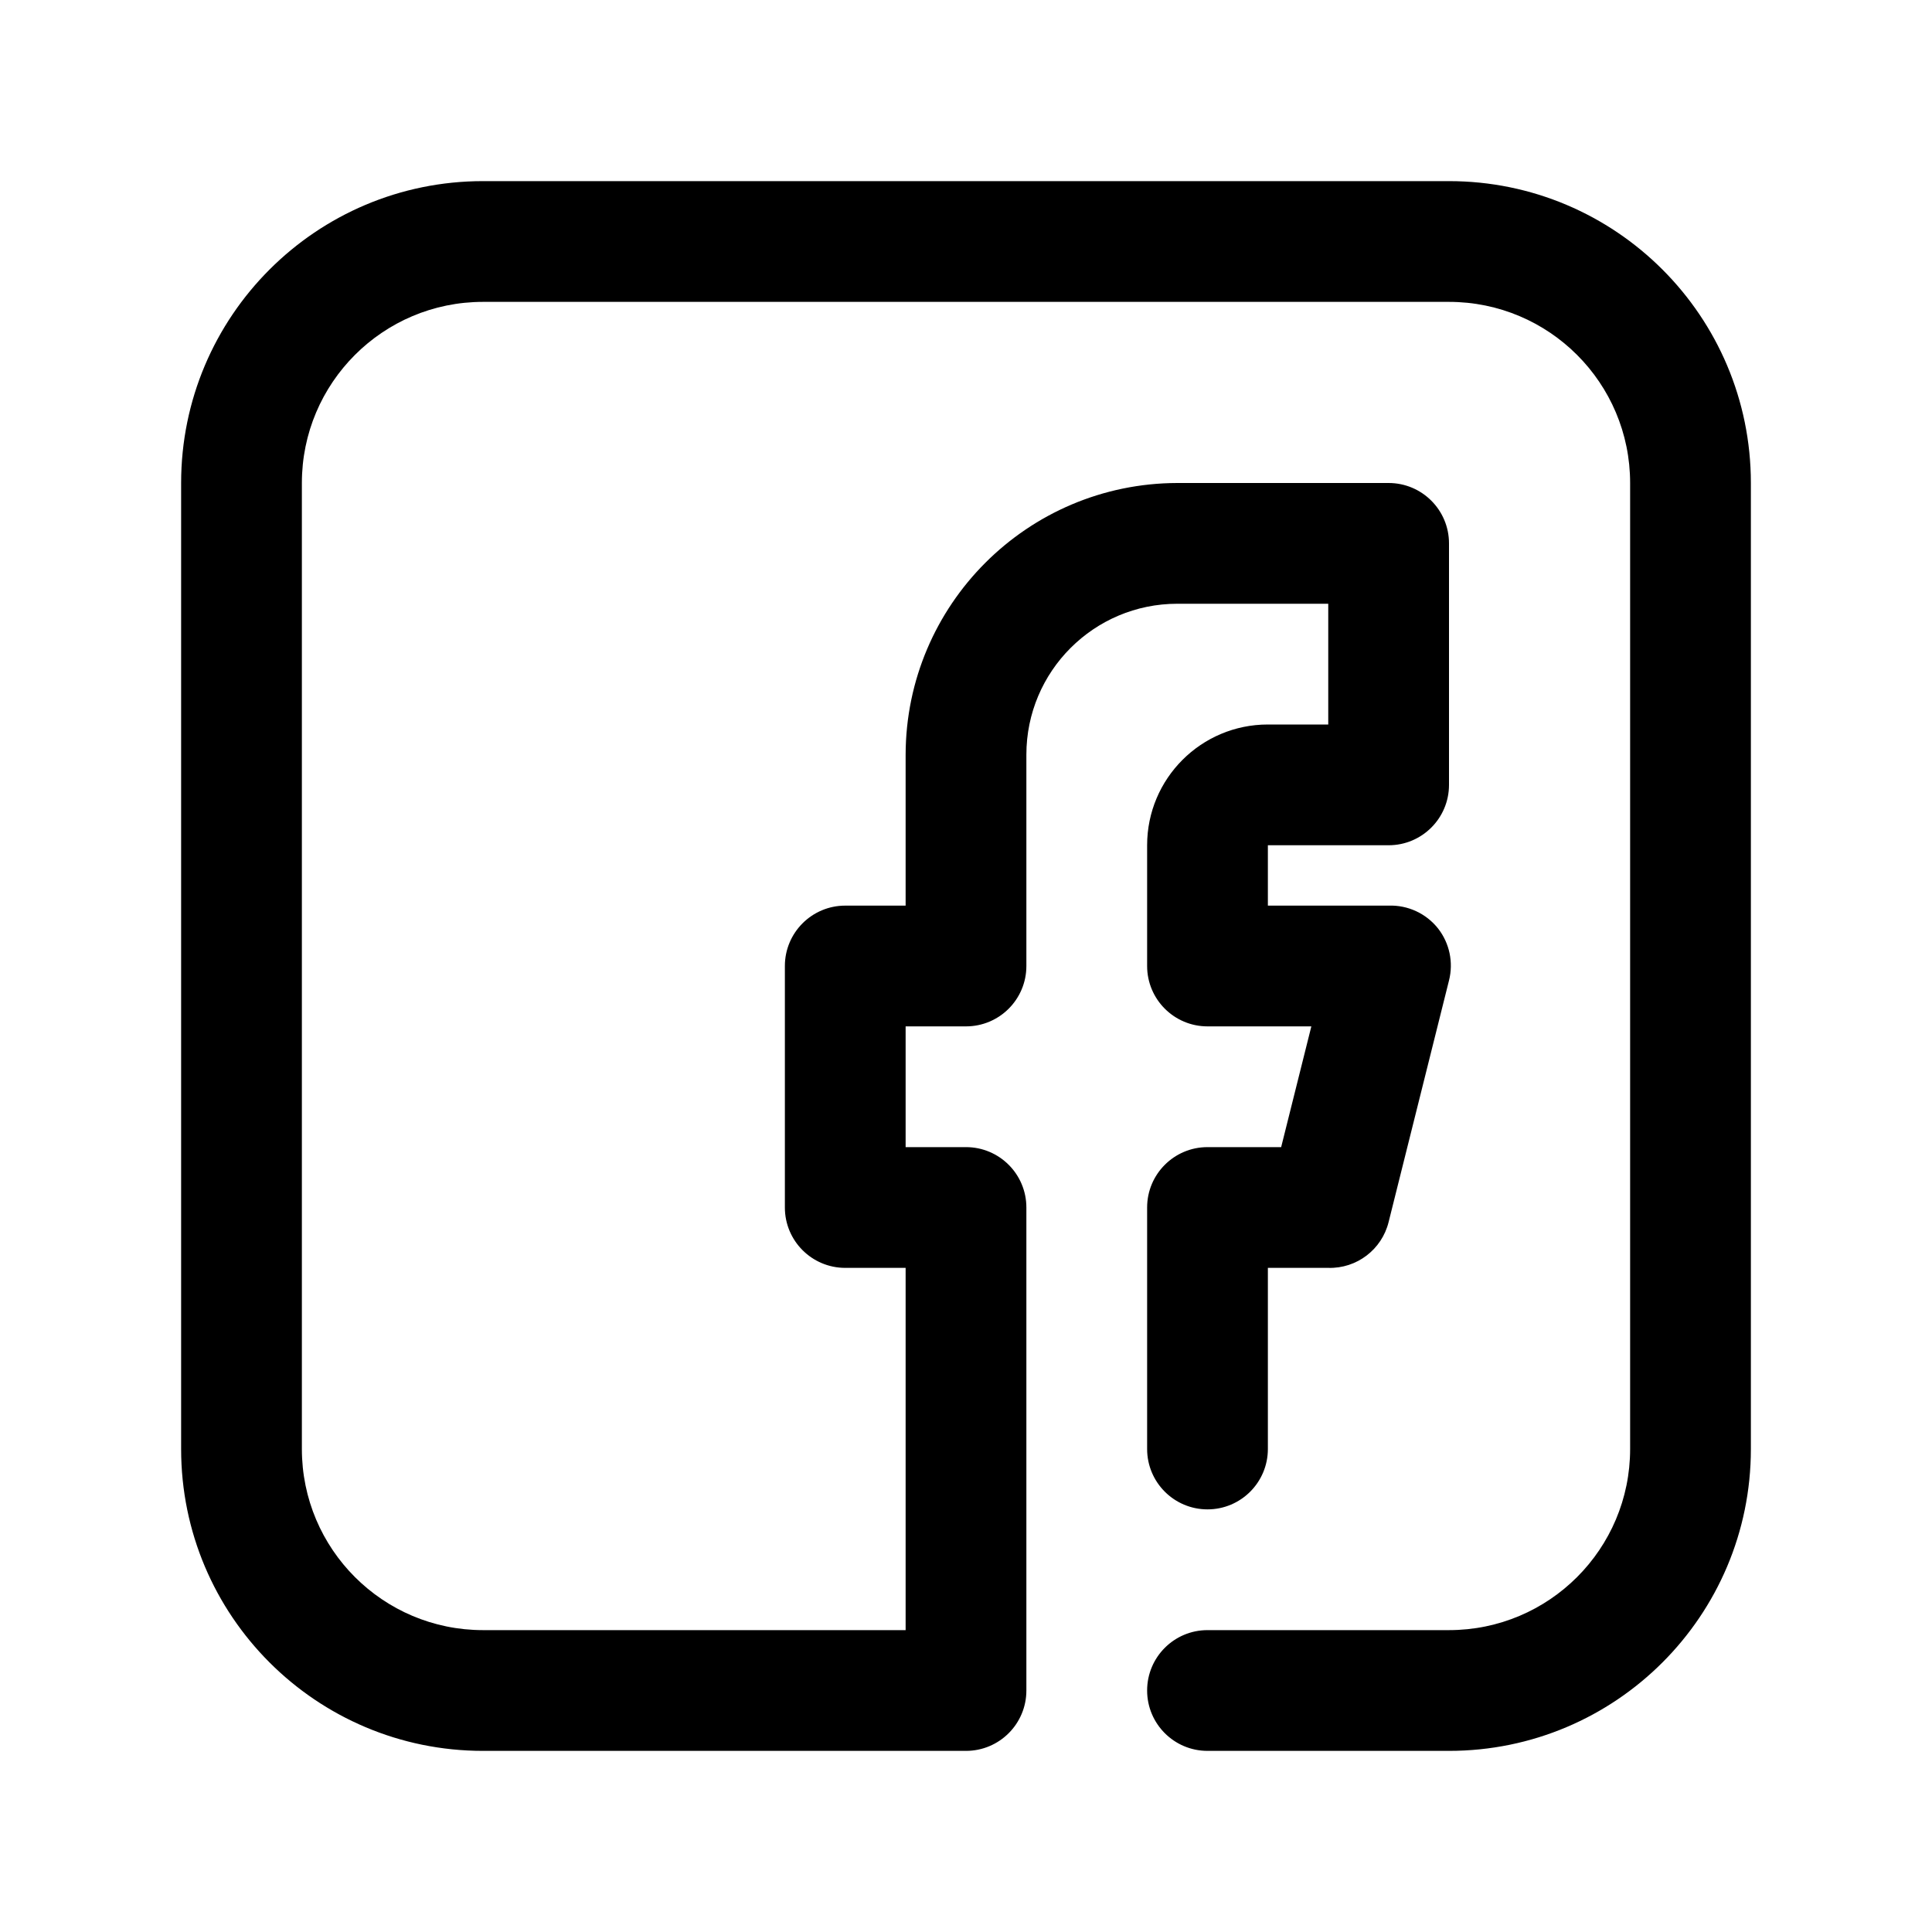
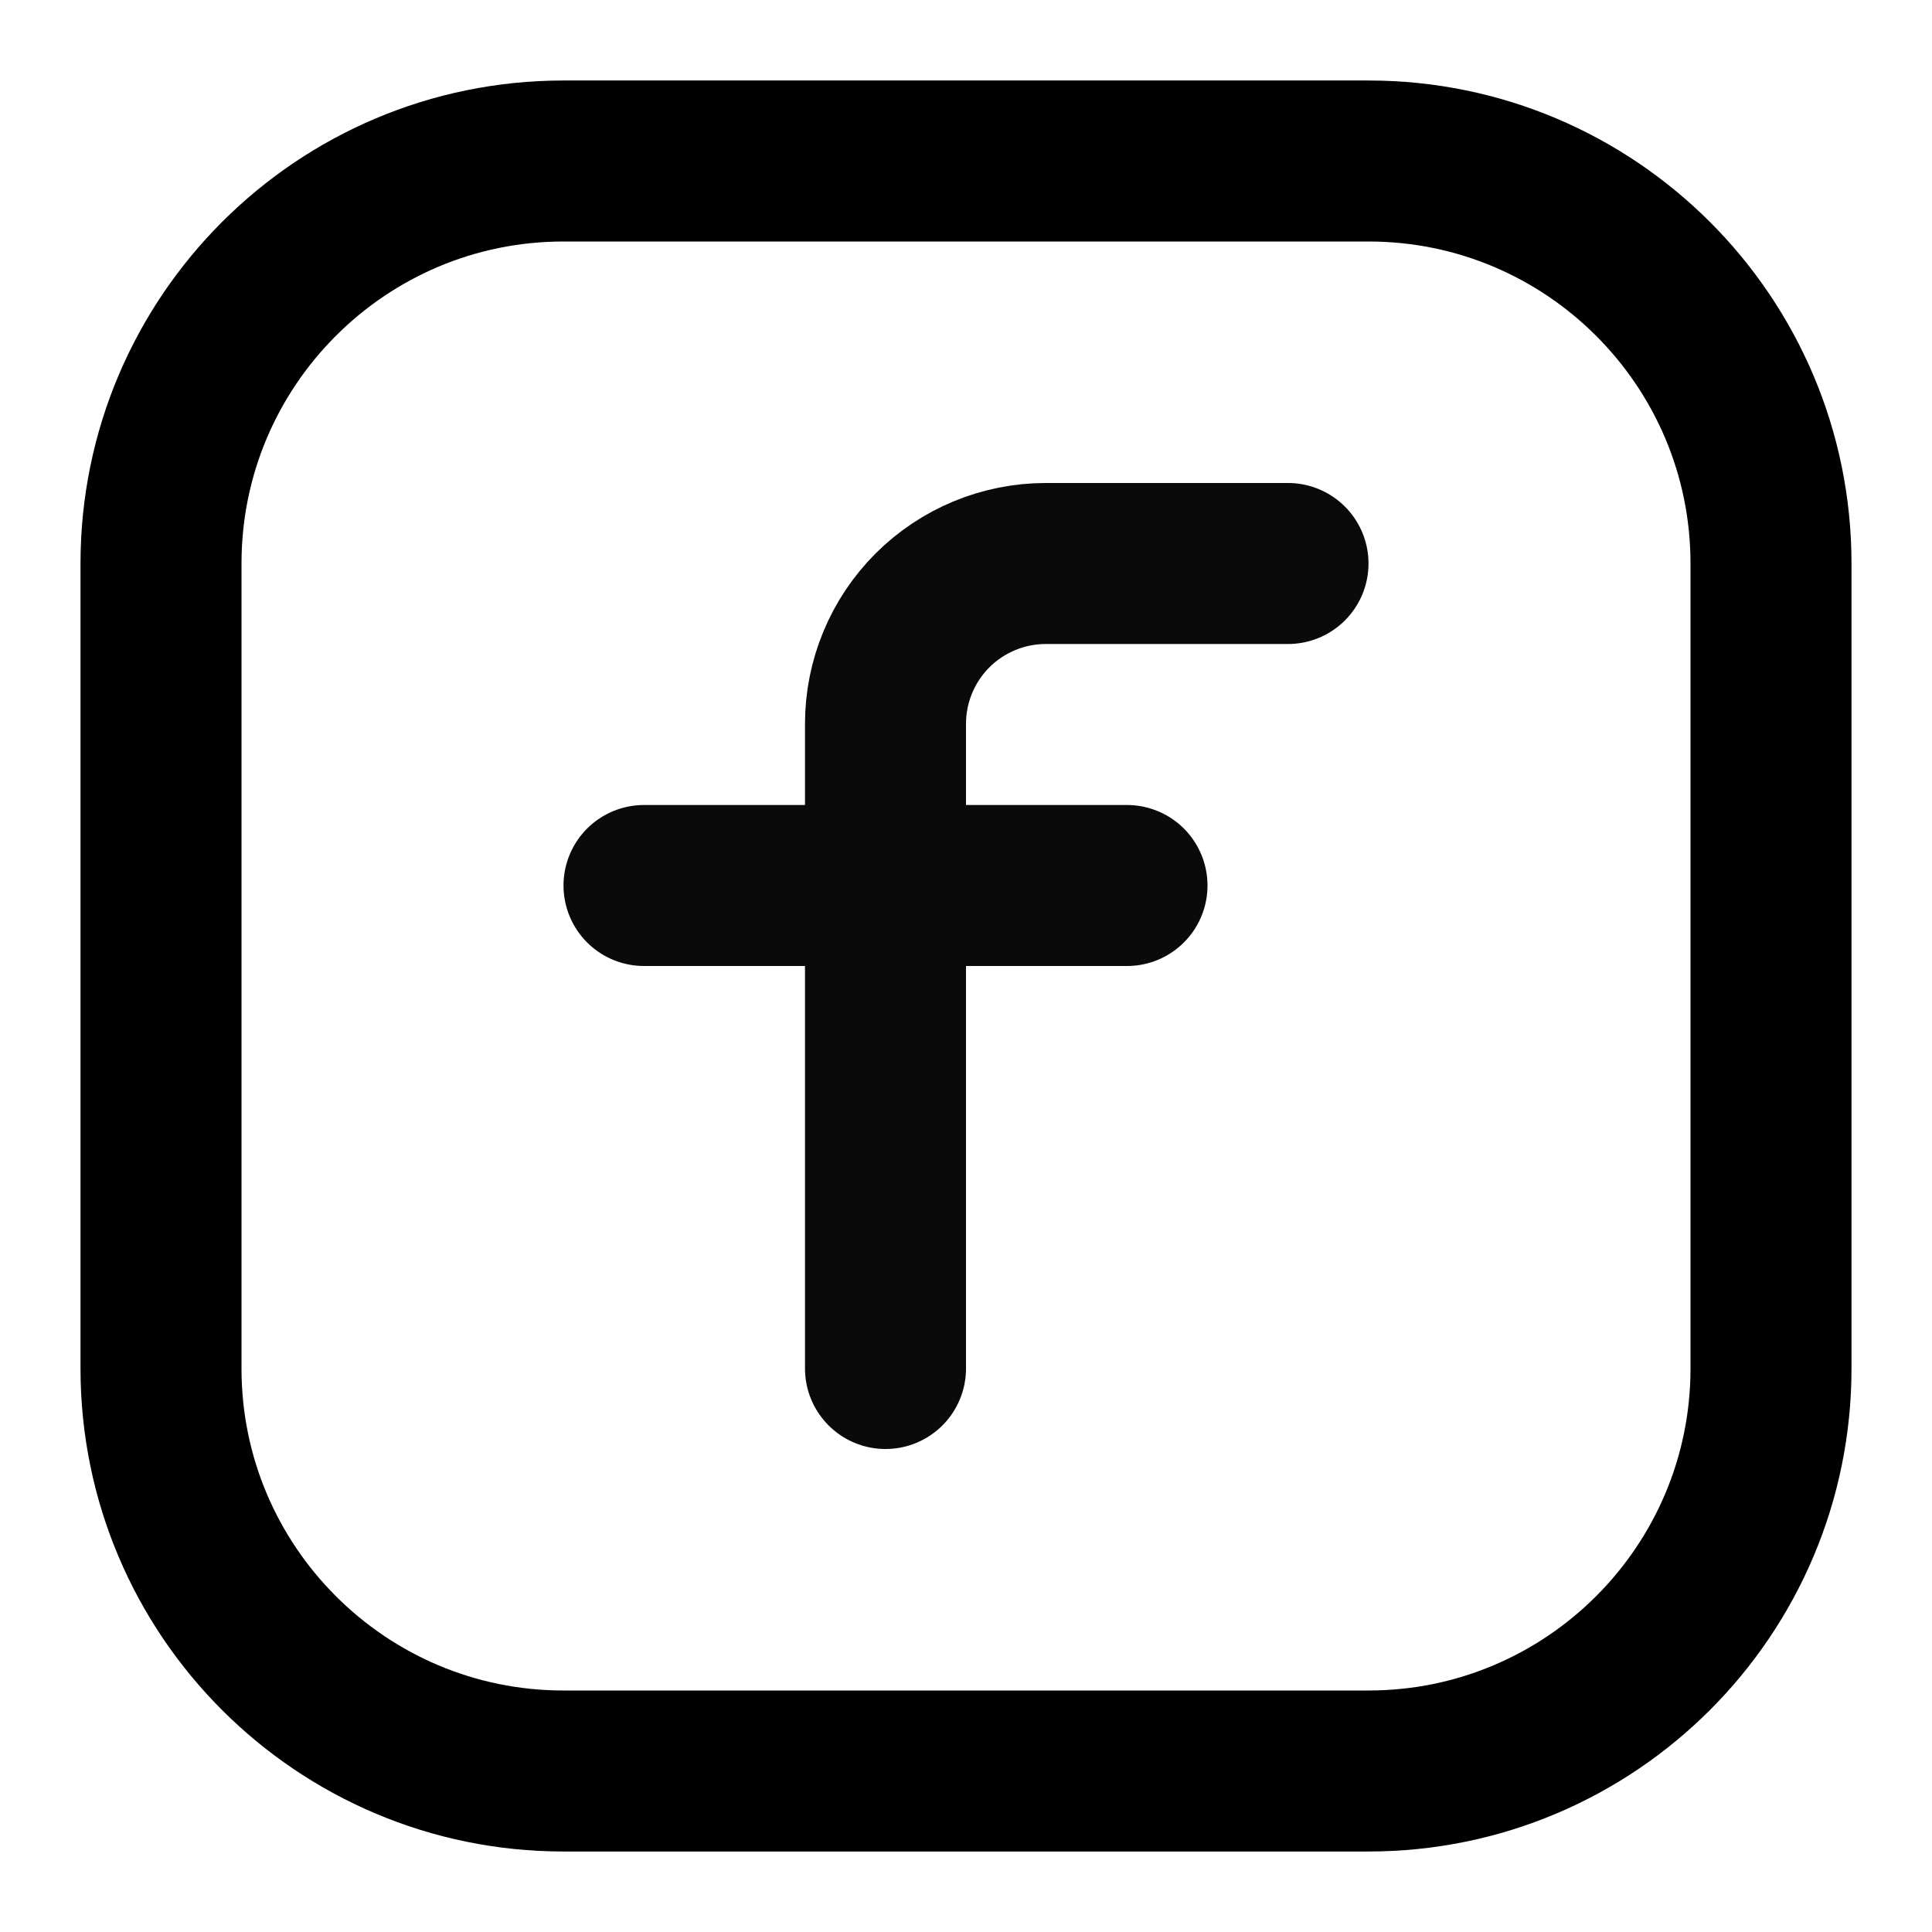
- <svg xmlns="http://www.w3.org/2000/svg" viewBox="0 0 32 32">
-   <g data-name="facebook fb face book" id="facebook_fb_face_book">
-     <path d="M24,3H8A5,5,0,0,0,3,8V24a5,5,0,0,0,5,5h8a1,1,0,0,0,1-1V20a1,1,0,0,0-1-1H15V17h1a1,1,0,0,0,1-1V12.5A2.5,2.5,0,0,1,19.5,10H22v2H21a2,2,0,0,0-2,2v2a1,1,0,0,0,1,1h1.72l-.5,2H20a1,1,0,0,0-1,1v4a1,1,0,0,0,2,0V21h1a1,1,0,0,0,1-.76l1-4a1,1,0,0,0-.18-.86A1,1,0,0,0,23,15H21V14h2a1,1,0,0,0,1-1V9a1,1,0,0,0-1-1H19.5A4.51,4.51,0,0,0,15,12.5V15H14a1,1,0,0,0-1,1v4a1,1,0,0,0,1,1h1v6H8a3,3,0,0,1-3-3V8A3,3,0,0,1,8,5H24a3,3,0,0,1,3,3V24a3,3,0,0,1-3,3H20a1,1,0,0,0,0,2h4a5,5,0,0,0,5-5V8A5,5,0,0,0,24,3Z" />
-   </g>
+ <svg xmlns="http://www.w3.org/2000/svg" width="24px" height="24px" version="1.1" xml:space="preserve" style="fill-rule:evenodd;clip-rule:evenodd;stroke-linecap:round;stroke-linejoin:round;stroke-miterlimit:1.5;">
+   <path d="M22,7c0,-2.76 -2.24,-5 -5,-5l-10,0c-2.76,0 -5,2.24 -5,5l0,10c0,2.76 2.24,5 5,5l10,-0c2.76,-0 5,-2.24 5,-5l0,-10Z" style="fill:none;stroke:#000;stroke-width:2px;" />
+   <path d="M8,11l6,-0" style="fill:none;stroke:#0a0a0a;stroke-width:2px;" />
+   <path d="M11,17l0,-8.009c-0,-0.528 0.21,-1.034 0.583,-1.408c0.374,-0.373 0.88,-0.583 1.408,-0.583c1.394,-0 3.009,-0 3.009,-0" style="fill:none;stroke:#0a0a0a;stroke-width:2px;" />
</svg>
